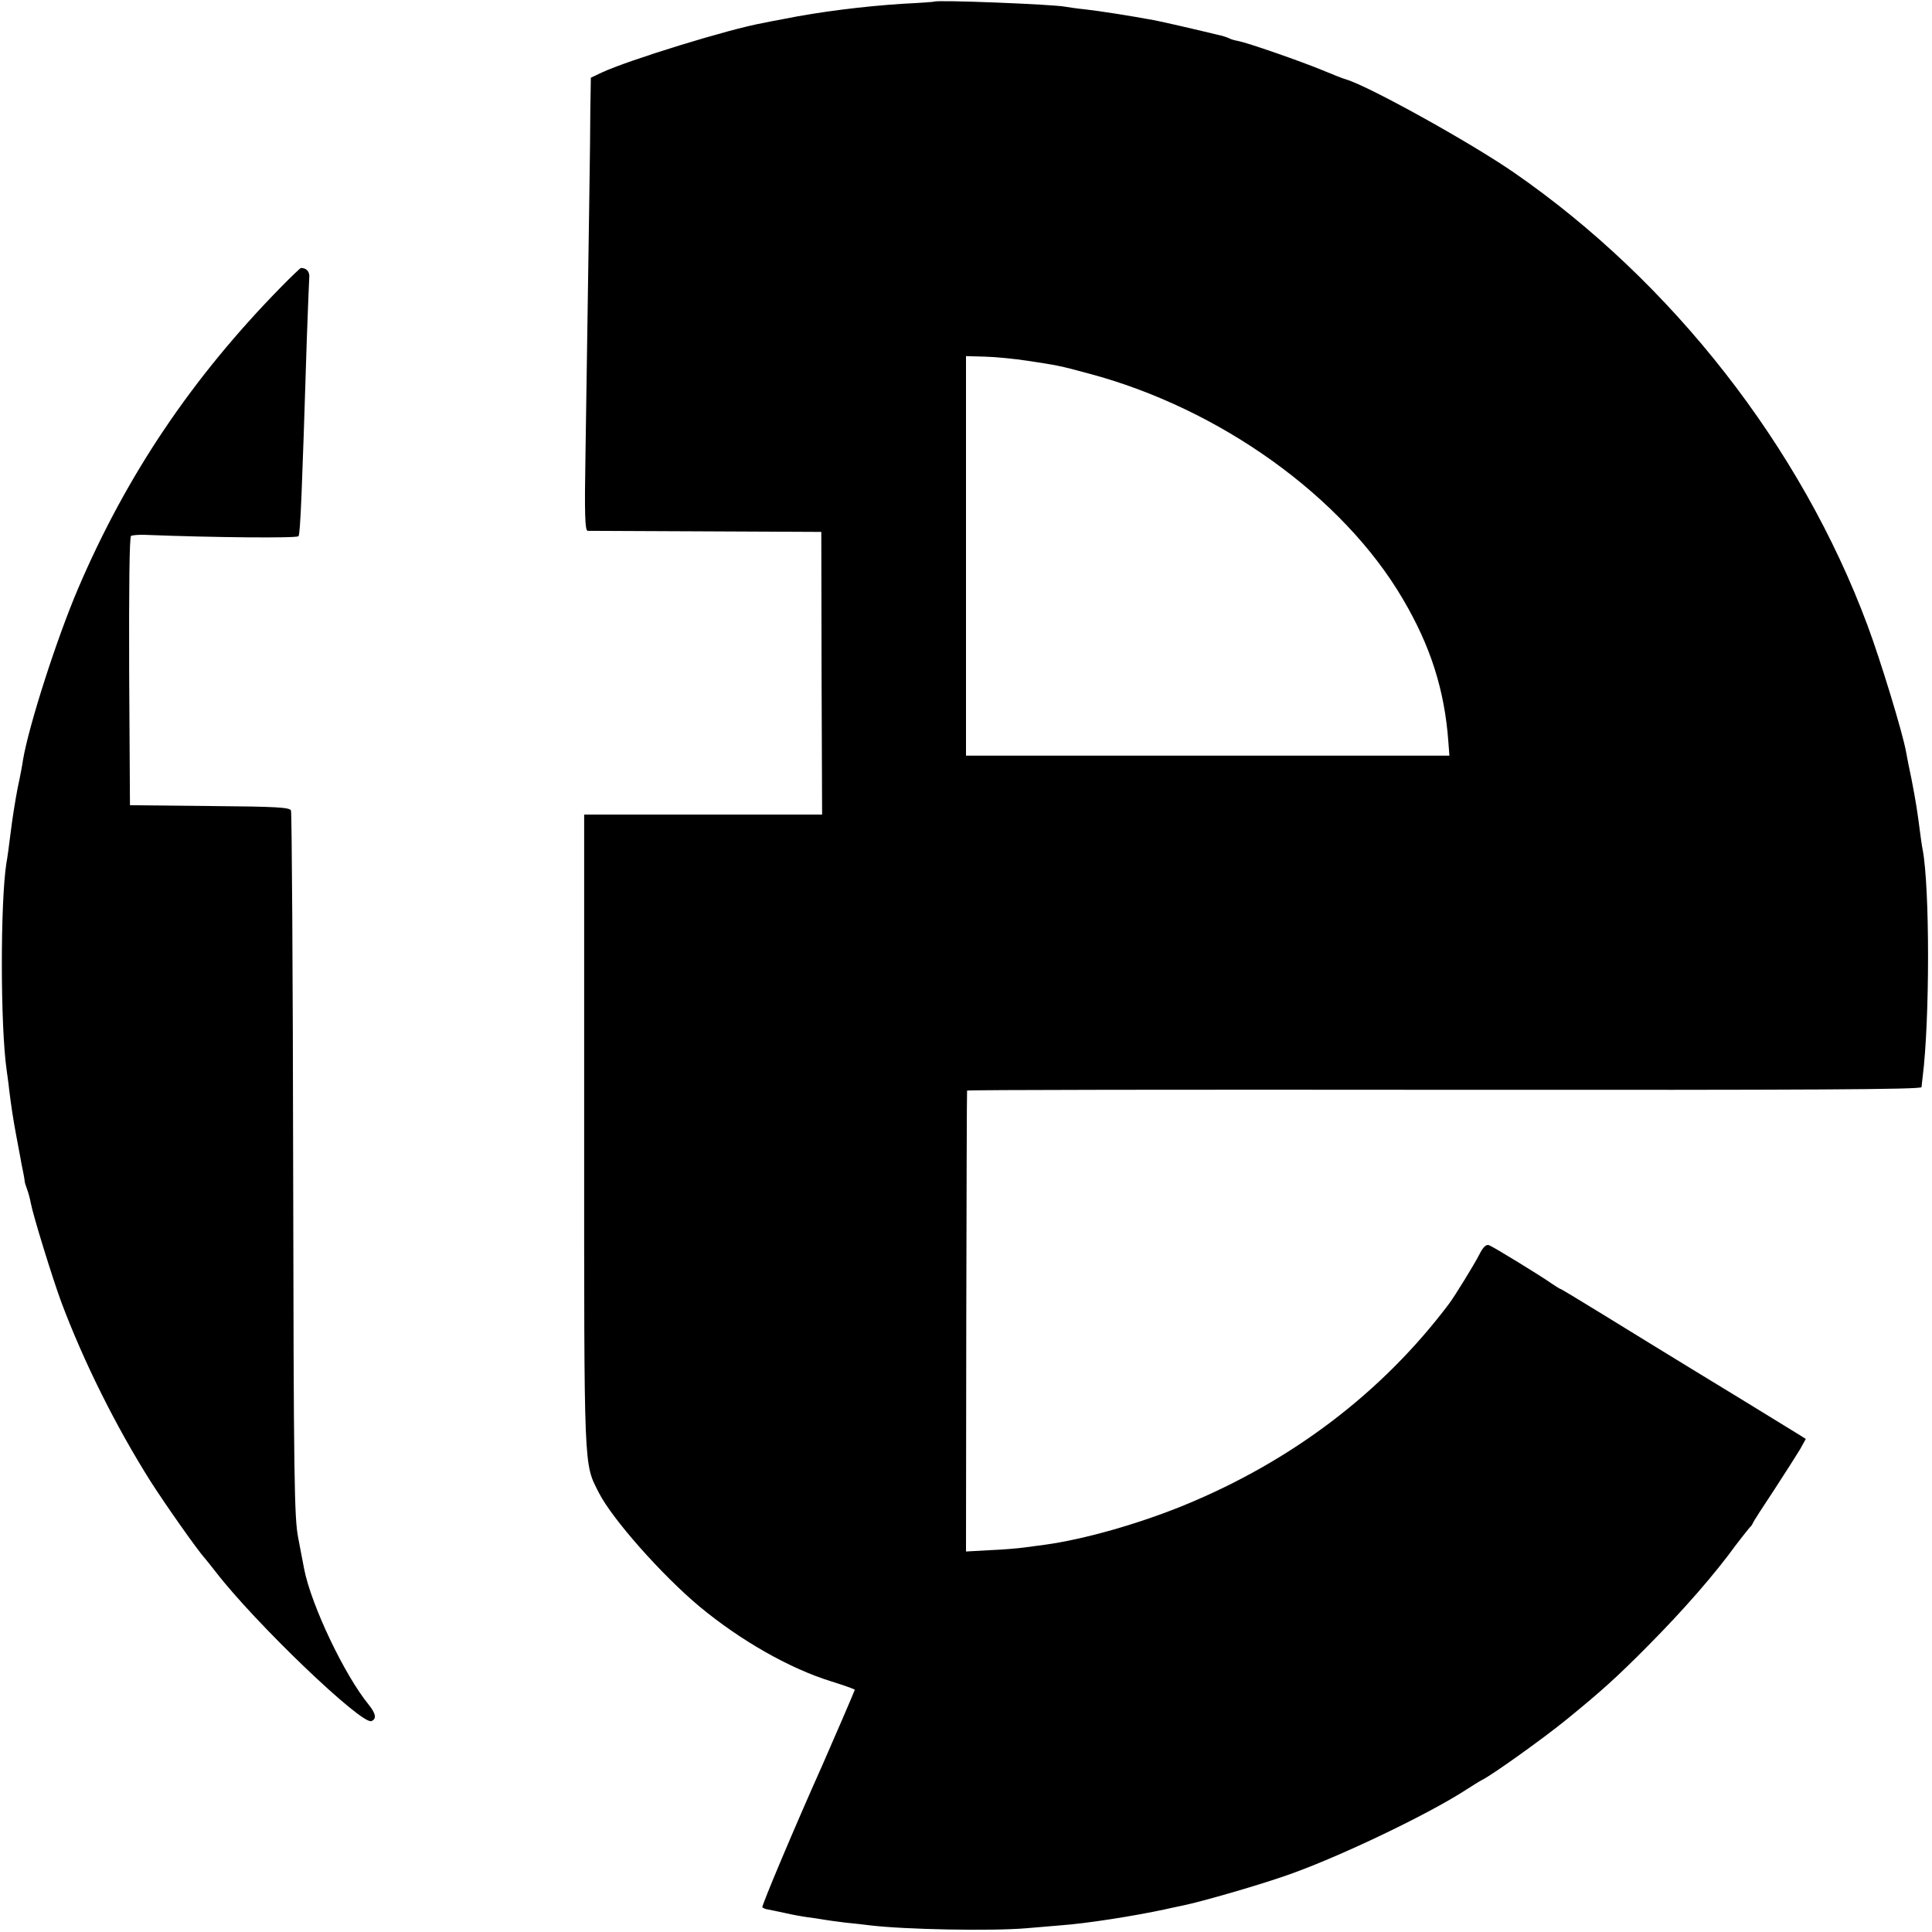
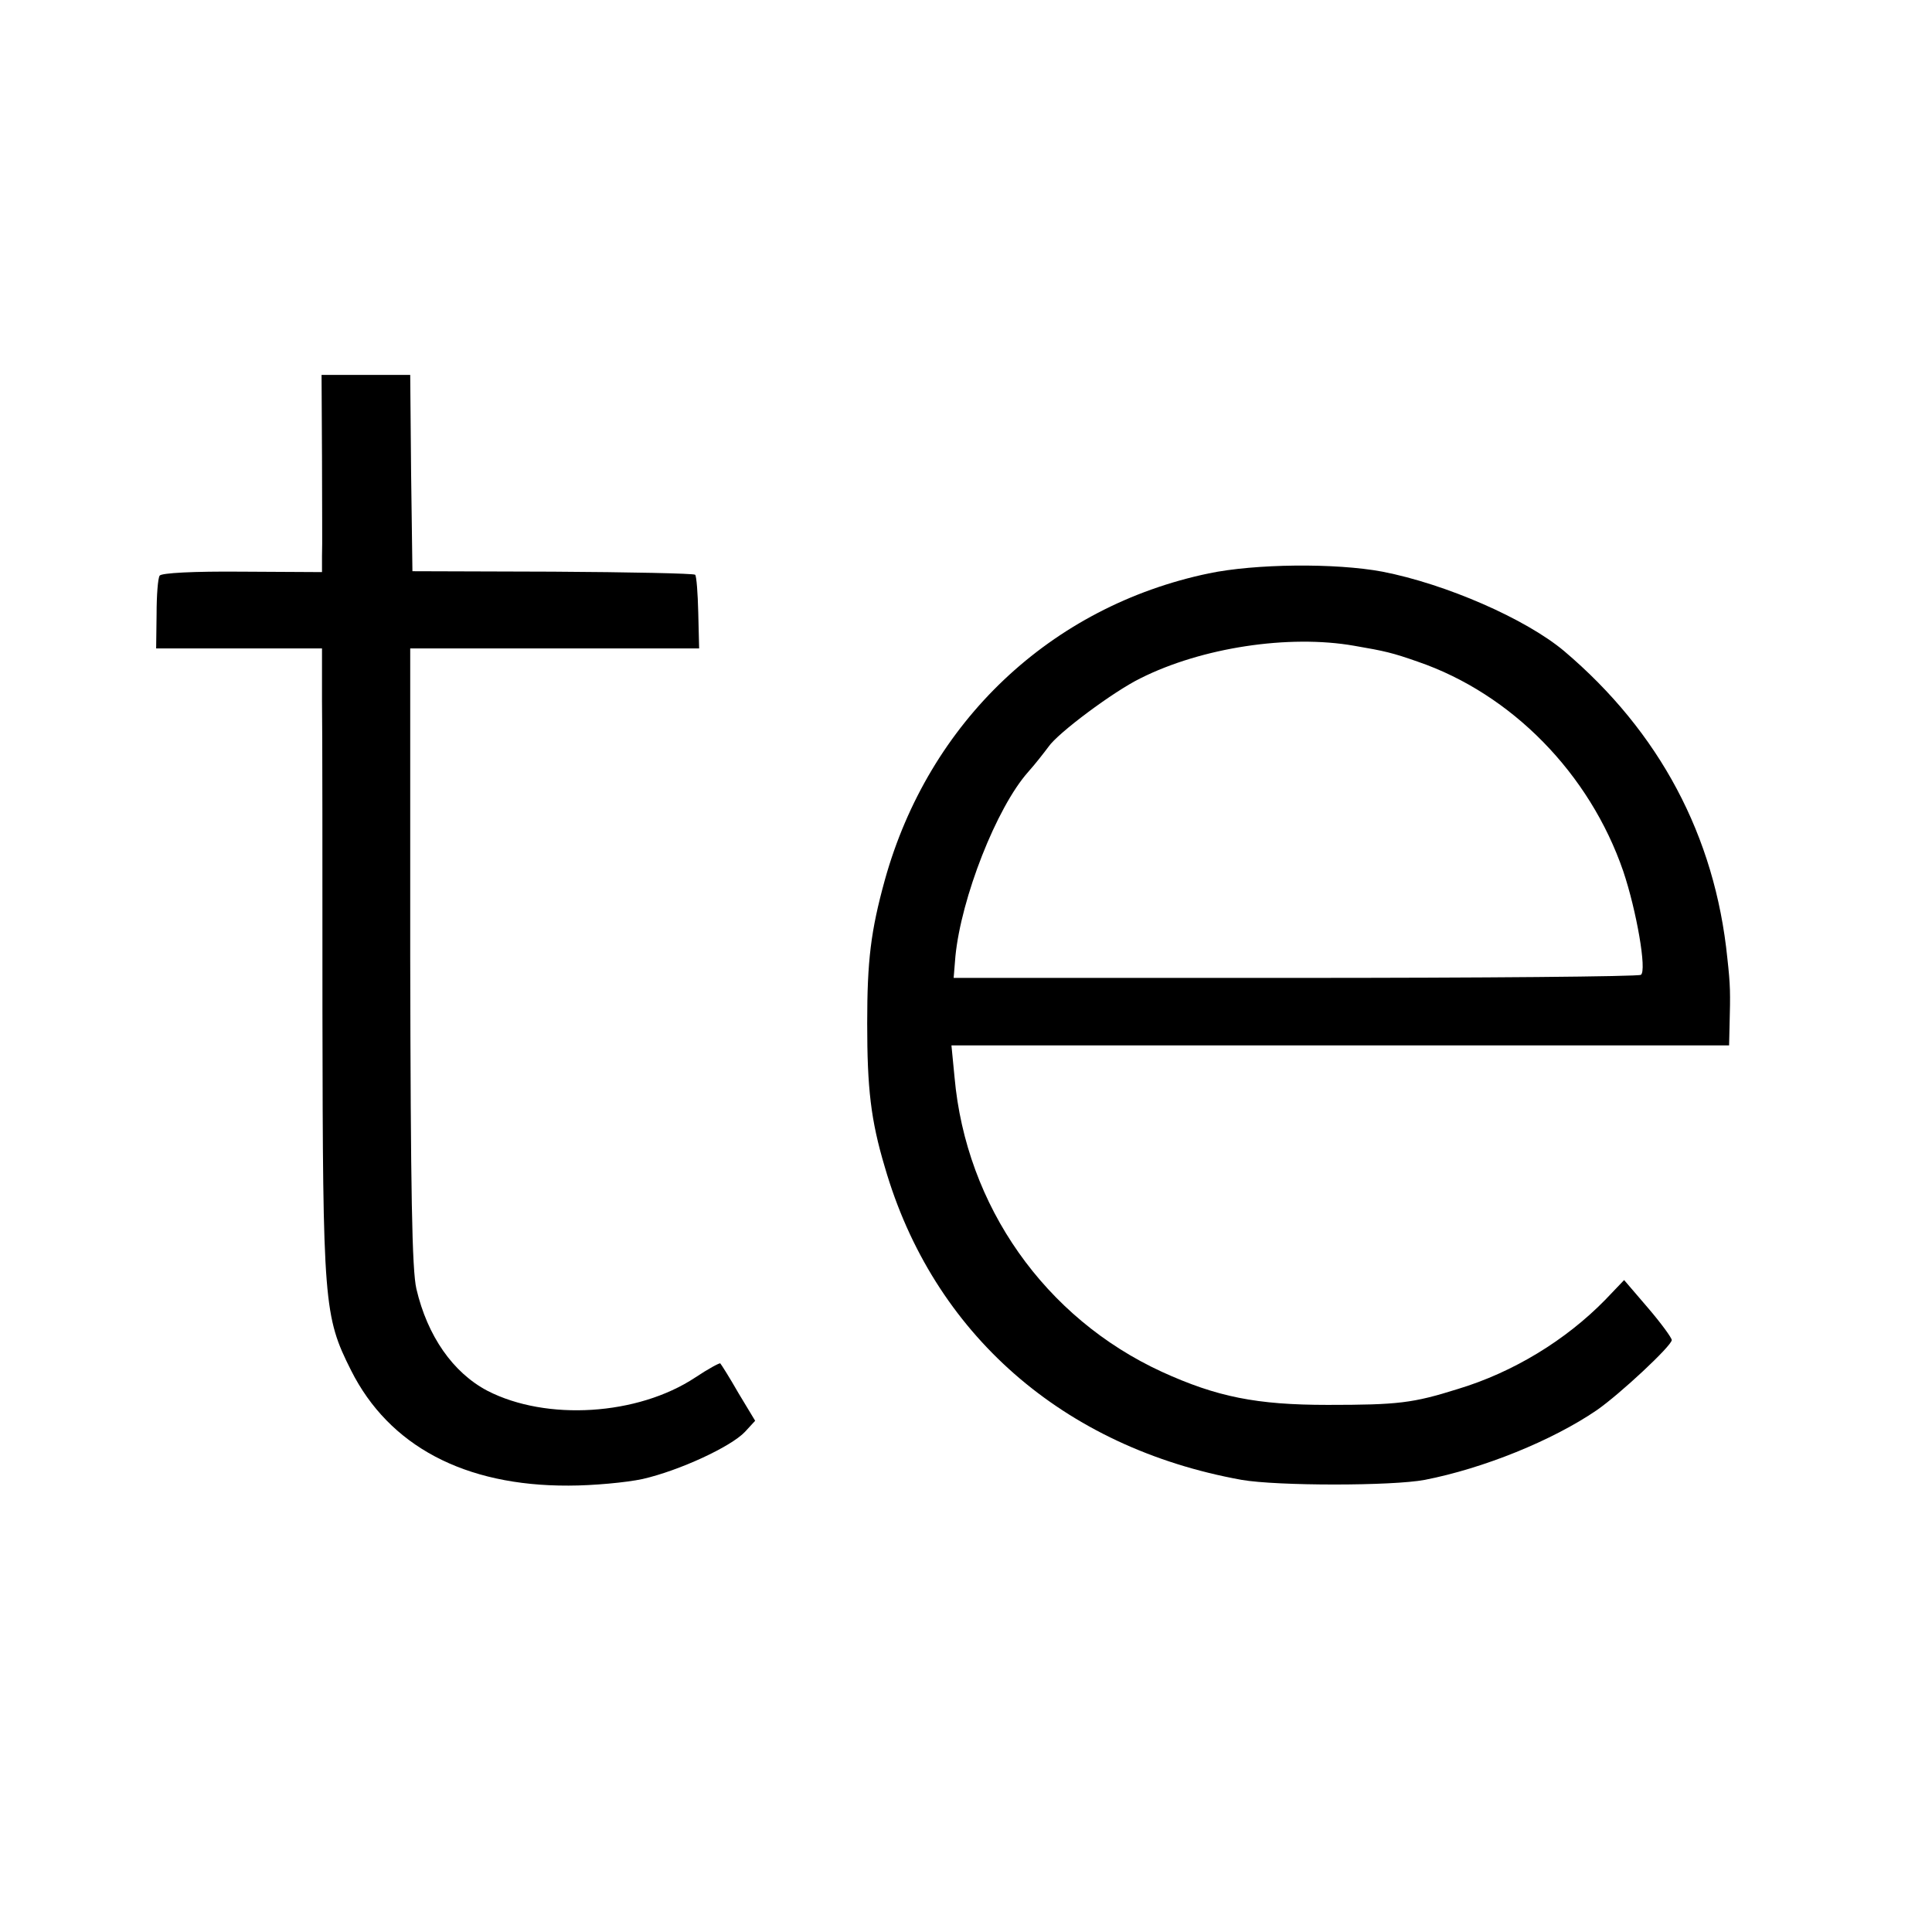
- <svg xmlns="http://www.w3.org/2000/svg" version="1.0" width="721pt" height="721pt" viewBox="0 0 721 721" preserveAspectRatio="xMidYMid meet">
-   <g transform="translate(0,721) scale(0.1,-0.1)" fill="#000000" stroke="none">
-     <path d="M3487 7204 c-1 -1 -54 -5 -117 -8 -143 -9 -313 -30 -446 -57 -28 -5 -63 -12 -77 -15 -125 -22 -504 -139 -602 -185 l-40 -19 -2 -123 c0 -110 -6 -470 -18 -1279 -4 -224 -2 -288 8 -289 6 0 206 -1 442 -2 l430 -2 1 -527 2 -528 -444 0 -444 0 0 -1182 c0 -1285 -2 -1236 55 -1349 50 -98 234 -306 375 -424 153 -127 337 -232 493 -280 48 -15 87 -29 87 -31 0 -3 -84 -197 -120 -279 -106 -237 -229 -529 -225 -533 3 -3 13 -7 21 -8 9 -2 37 -7 63 -13 25 -6 64 -13 86 -16 23 -3 50 -7 60 -9 11 -2 47 -7 80 -11 33 -3 74 -8 90 -10 132 -16 456 -22 585 -11 30 3 89 7 130 11 96 7 269 34 390 60 3 1 32 7 65 14 72 15 269 72 374 108 190 64 536 229 681 323 25 16 52 33 60 37 36 17 229 155 315 225 135 110 190 160 305 276 134 135 249 267 331 380 24 31 46 59 49 62 4 3 9 10 11 15 2 6 38 62 80 125 41 63 85 132 97 152 l21 38 -22 14 c-159 98 -259 159 -397 243 -91 56 -239 146 -329 202 -90 55 -165 101 -168 101 -2 0 -16 9 -31 19 -44 31 -217 137 -235 144 -11 4 -22 -6 -37 -36 -19 -37 -91 -154 -112 -182 -249 -331 -586 -587 -988 -752 -171 -70 -375 -128 -522 -148 -21 -3 -55 -7 -75 -10 -21 -3 -78 -8 -128 -10 l-90 -5 1 857 c1 472 2 860 3 863 0 3 802 4 1781 3 1370 -1 1780 1 1781 10 1 7 2 23 4 37 27 212 27 709 0 850 -3 14 -7 44 -10 67 -8 64 -15 111 -31 193 -9 41 -18 89 -21 105 -12 69 -96 344 -144 472 -248 666 -729 1281 -1319 1689 -162 112 -541 322 -625 347 -11 3 -52 19 -90 35 -82 34 -278 102 -314 109 -13 2 -29 7 -34 10 -5 3 -26 10 -46 14 -78 19 -217 51 -236 54 -92 17 -209 35 -255 40 -30 3 -64 8 -75 10 -46 9 -479 26 -488 19z m345 -1340 c112 -17 121 -18 231 -48 489 -130 948 -459 1172 -841 104 -176 156 -341 170 -532 l4 -53 -902 0 -902 0 0 746 0 745 72 -2 c39 -1 109 -8 155 -15z" />
-     <path d="M1047 6137 c-331 -338 -574 -699 -755 -1122 -80 -187 -184 -511 -206 -640 -2 -16 -11 -64 -20 -105 -8 -41 -20 -115 -26 -165 -6 -49 -13 -101 -16 -115 -23 -147 -23 -609 1 -775 2 -16 7 -48 9 -70 7 -57 15 -112 27 -175 6 -30 12 -66 15 -80 2 -14 7 -37 10 -52 3 -15 6 -31 6 -35 0 -5 4 -18 9 -31 5 -13 11 -36 14 -52 8 -44 79 -275 114 -370 83 -221 202 -461 334 -670 55 -86 176 -258 202 -286 5 -6 24 -29 40 -50 148 -192 544 -571 581 -557 20 8 17 27 -9 60 -92 112 -216 374 -242 508 -3 17 -13 68 -22 115 -15 77 -17 214 -19 1393 -1 719 -5 1314 -8 1322 -4 12 -52 15 -303 17 l-298 3 -3 499 c-1 311 1 502 7 506 6 3 29 5 53 4 250 -10 568 -13 572 -5 7 11 13 163 31 736 4 110 8 212 9 227 3 23 -9 38 -31 38 -2 0 -37 -33 -76 -73z" />
+ <svg xmlns="http://www.w3.org/2000/svg" version="1.0" width="438pt" height="438pt" viewBox="0 0 438 438" preserveAspectRatio="xMidYMid meet">
+   <g transform="translate(0,438) scale(0.1,-0.1)" fill="#000000" stroke="none">
+     <path d="M730 3343 c0 -104 1 -204 0 -224 l0 -36 -181 1 c-111 1 -183 -3 -187 -9 -4 -5 -7 -45 -7 -87 l-1 -78 188 0 188 0 0 -117 c1 -65 1 -383 1 -708 1 -660 3 -689 65 -812 86 -171 257 -262 493 -261 55 0 131 7 168 15 83 19 200 73 232 107 l23 25 -38 63 c-20 35 -39 65 -41 67 -1 2 -27 -12 -57 -32 -130 -86 -337 -99 -471 -30 -78 41 -136 124 -161 231 -10 43 -13 217 -14 754 l0 698 327 0 328 0 -2 81 c-1 44 -4 83 -7 86 -3 3 -148 6 -323 7 l-318 1 -3 223 -2 222 -101 0 -100 0 1 -187z" />
+     <path d="M2740 3080 c-358 -75 -634 -336 -734 -695 -32 -116 -40 -183 -40 -325 0 -147 8 -219 40 -326 109 -377 404 -636 809 -709 81 -14 341 -14 415 0 133 26 289 89 390 158 52 36 170 146 170 159 0 5 -24 38 -54 73 l-54 63 -43 -45 c-89 -91 -208 -164 -334 -202 -102 -32 -135 -36 -295 -36 -161 0 -251 18 -376 75 -265 122 -444 376 -470 668 l-7 72 882 0 881 0 1 43 c2 77 2 92 -5 155 -28 277 -154 513 -370 696 -87 73 -268 152 -412 180 -107 20 -289 18 -394 -4z m330 -164 c70 -12 87 -16 144 -36 213 -73 390 -254 466 -475 30 -89 54 -226 40 -235 -6 -4 -359 -7 -785 -7 l-773 0 4 49 c13 132 93 337 165 418 17 19 37 45 46 57 21 31 147 125 208 155 139 70 337 100 485 74z" />
  </g>
</svg>
